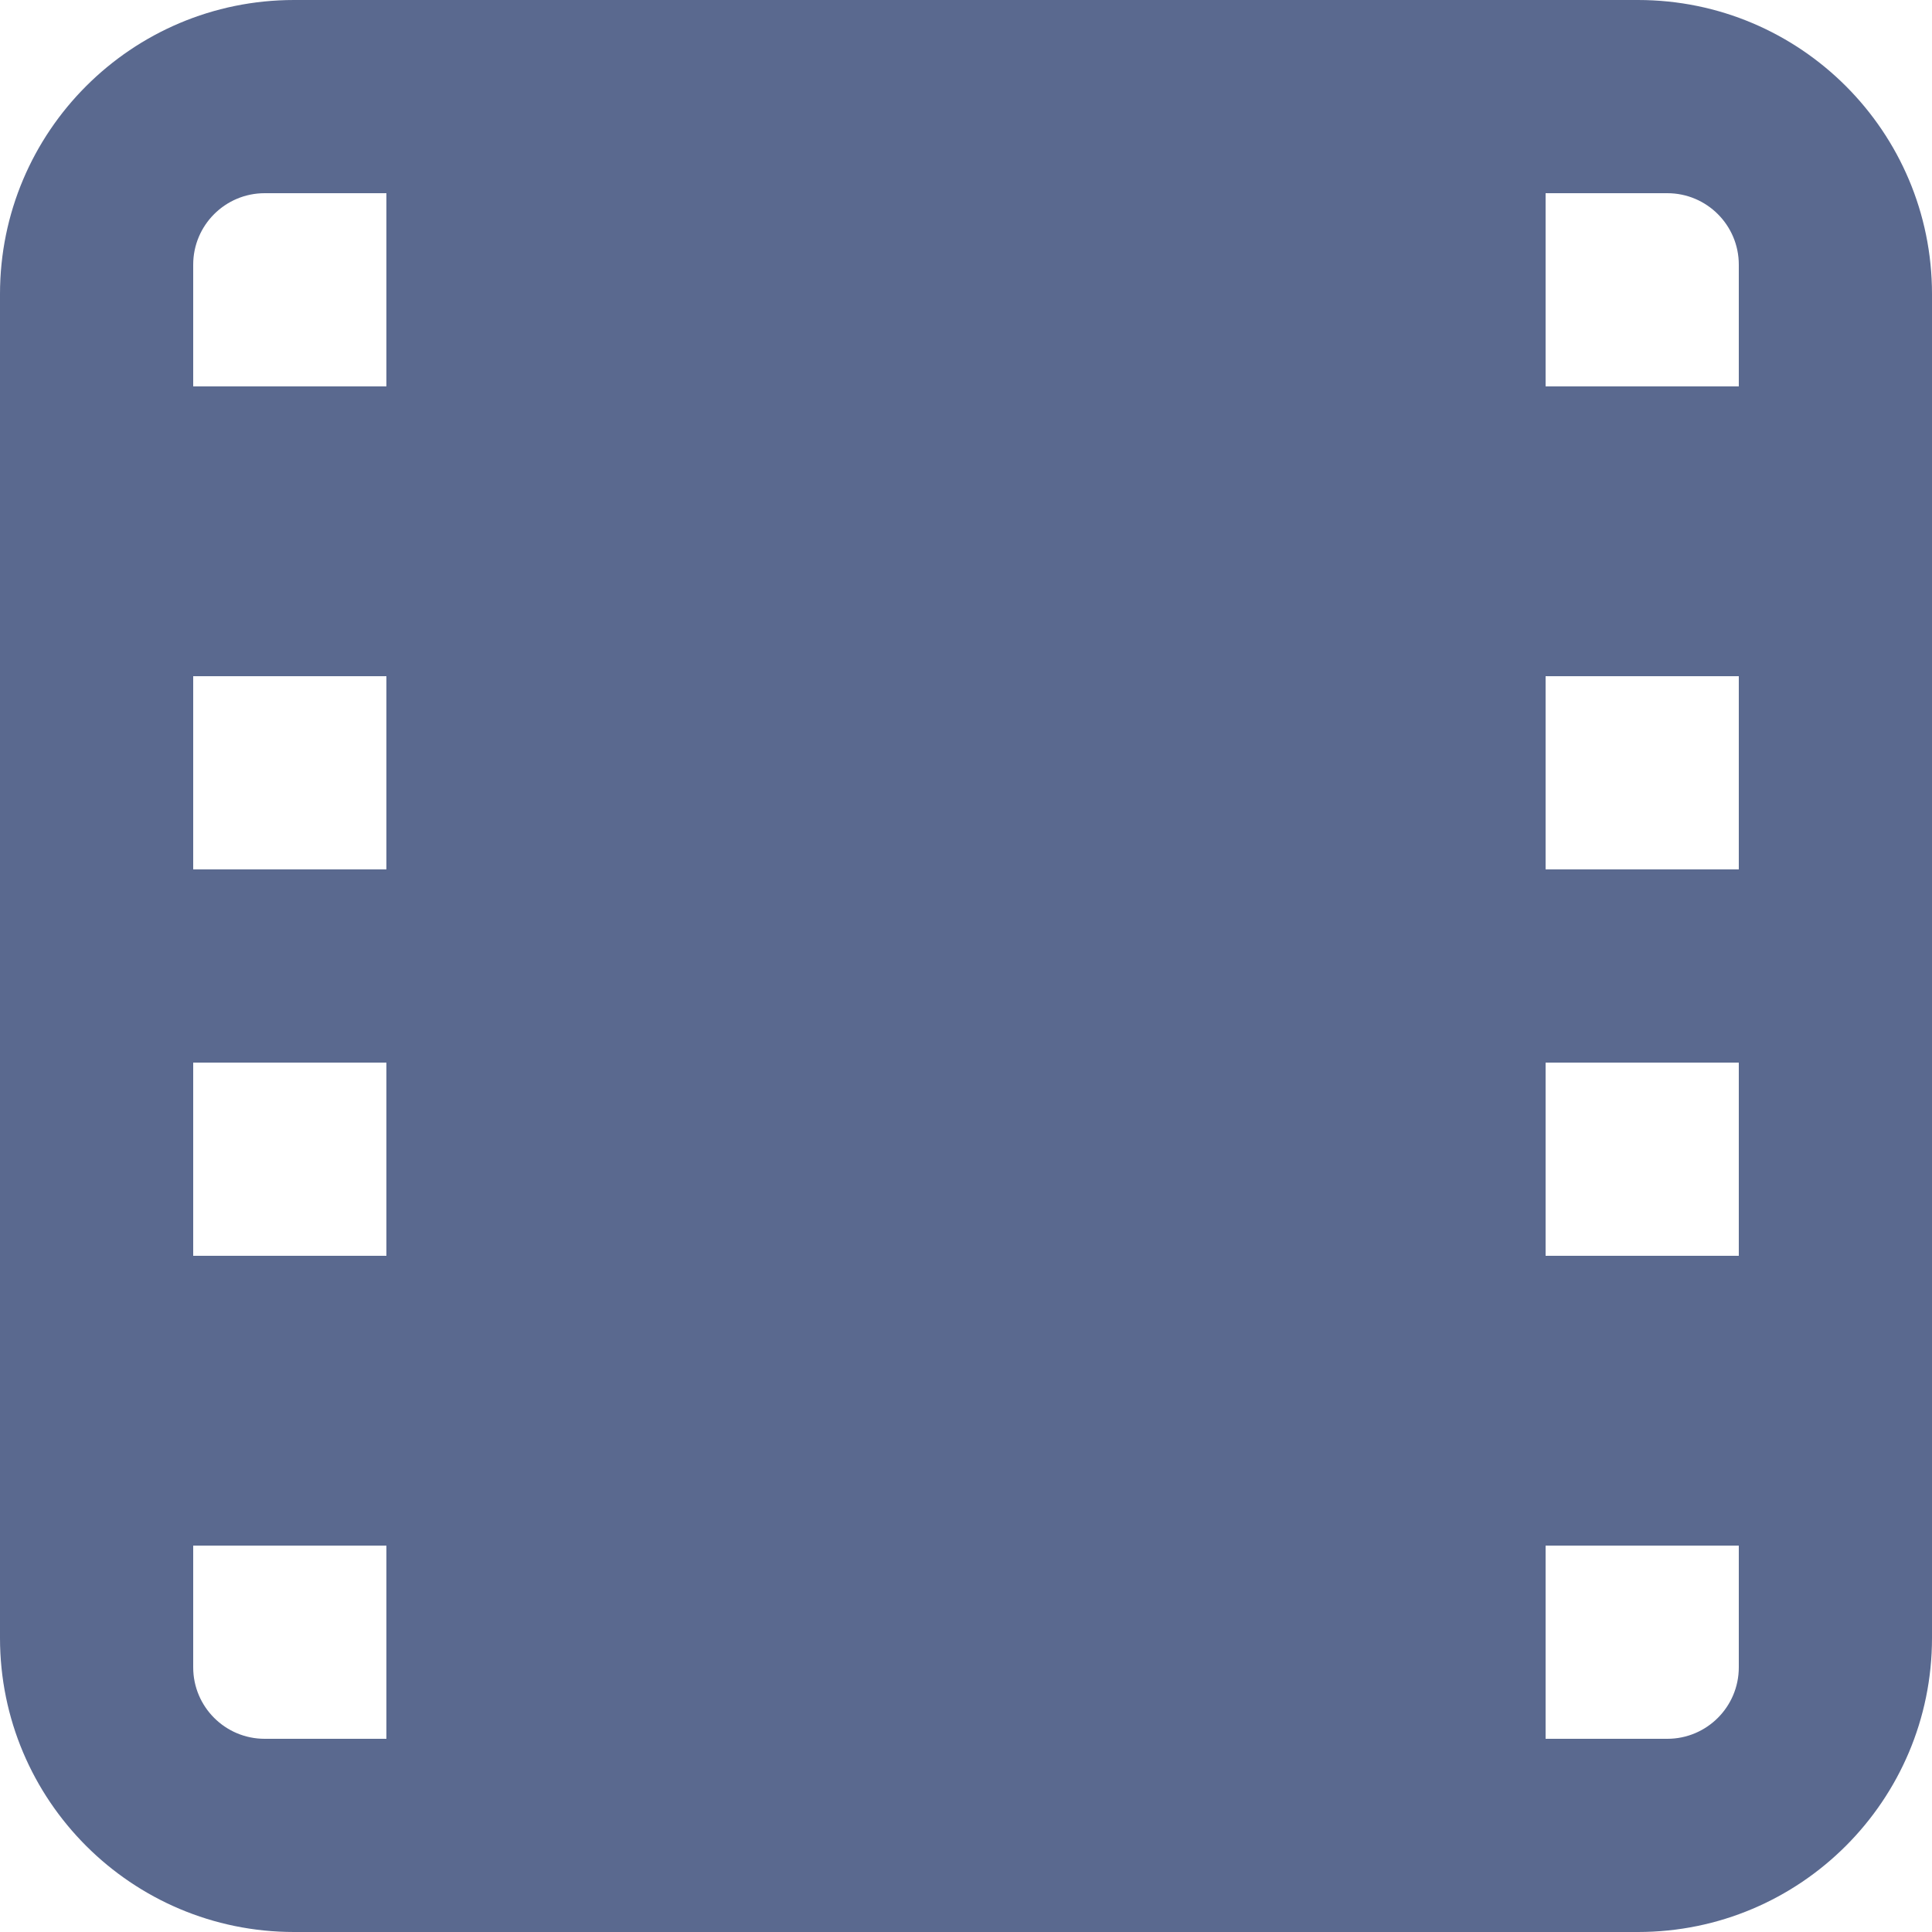
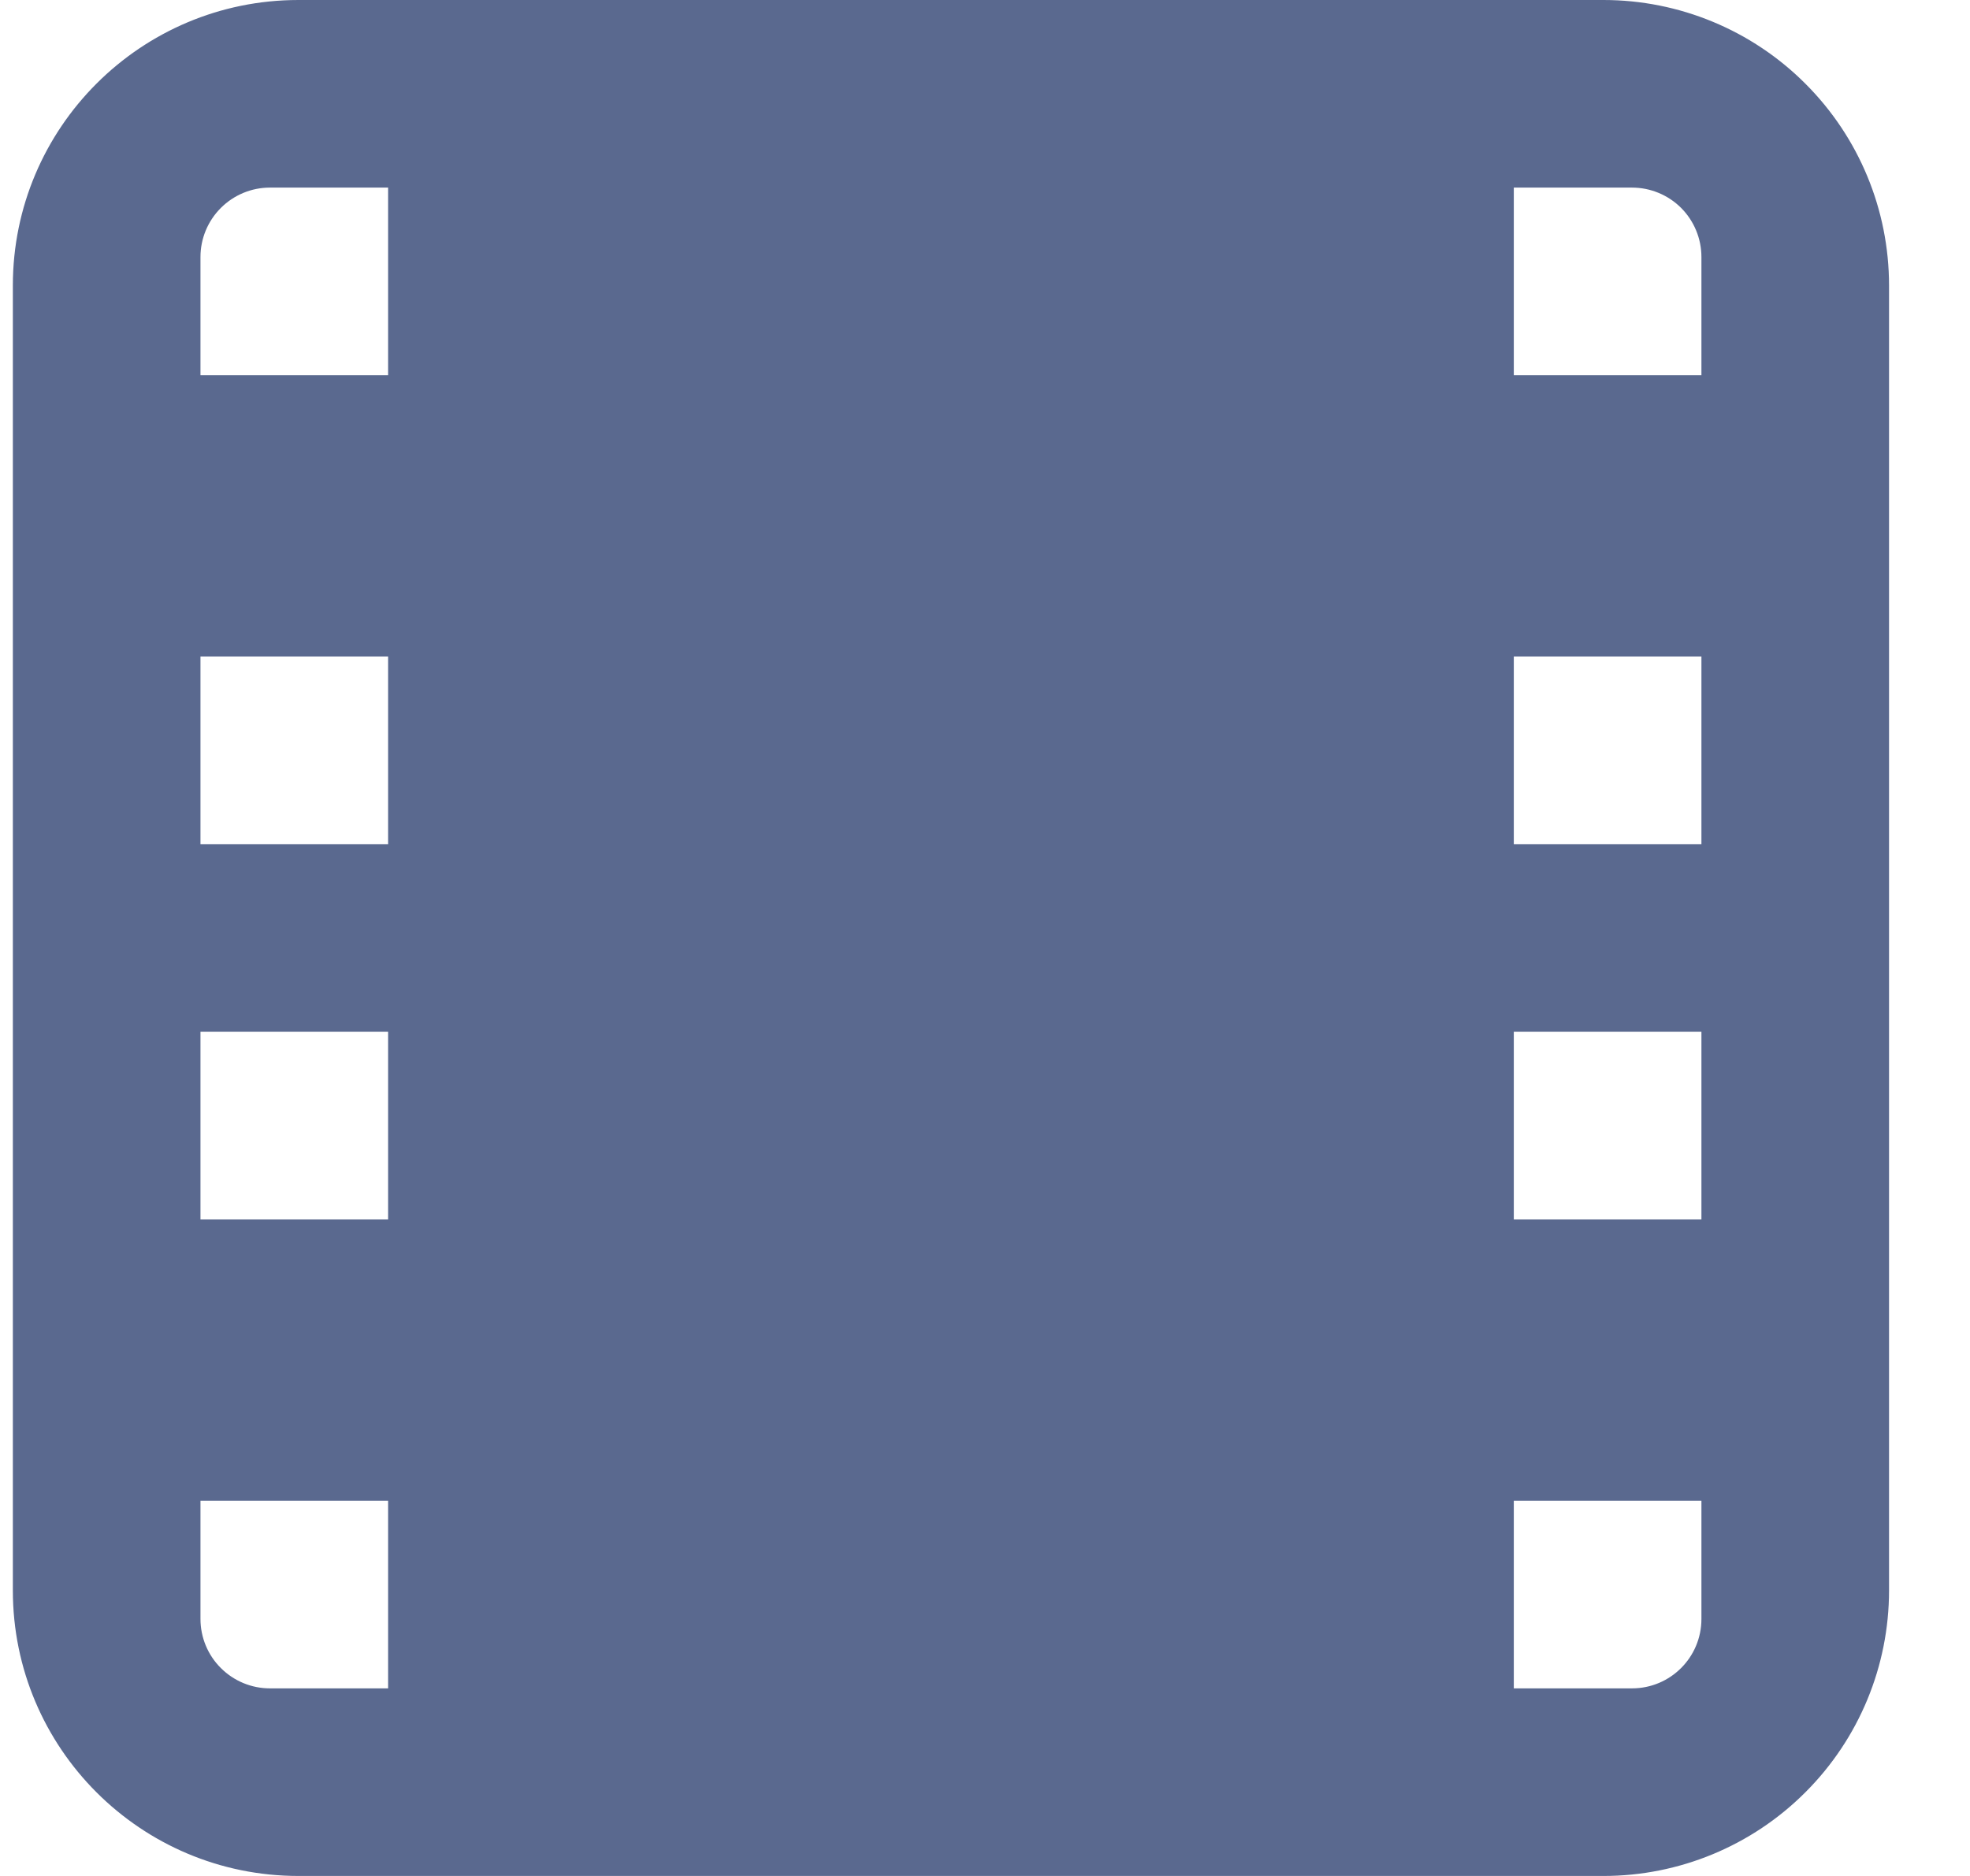
- <svg xmlns="http://www.w3.org/2000/svg" width="20" height="20">
-   <path d="M16.956 0H3.044A3.044 3.044 0 0 0 0 3.044v13.912A3.044 3.044 0 0 0 3.044 20h13.912A3.044 3.044 0 0 0 20 16.956V3.044A3.044 3.044 0 0 0 16.956 0ZM4 9H2V7h2v2Zm-2 2h2v2H2v-2Zm16-2h-2V7h2v2Zm-2 2h2v2h-2v-2Zm2-8.26V4h-2V2h1.26a.74.74 0 0 1 .74.74ZM2.74 2H4v2H2V2.74A.74.74 0 0 1 2.74 2ZM2 17.26V16h2v2H2.74a.74.74 0 0 1-.74-.74Zm16 0a.74.74 0 0 1-.74.74H16v-2h2v1.26Z" fill="#5A698F" />
+ <svg xmlns="http://www.w3.org/2000/svg" width="21" height="20" viewBox="0 0 21 20" fill="none">
+   <path fill-rule="evenodd" clip-rule="evenodd" d="M17.093 0H3.182C1.5 0 0.137 1.363 0.137 3.044V16.956C0.137 18.637 1.5 20 3.182 20H17.093C17.9 20 18.675 19.679 19.245 19.108C19.817 18.537 20.137 17.763 20.137 16.956V3.044C20.137 2.237 19.817 1.463 19.245 0.892C18.675 0.321 17.9 0 17.093 0ZM4.137 9H2.137V7H4.137V9ZM4.137 11H2.137V13H4.137V11ZM18.137 9H16.137V7H18.137V9ZM18.137 11H16.137V13H18.137V11ZM18.137 2.74V4H16.137V2H17.397C17.593 2 17.782 2.078 17.921 2.217C18.059 2.356 18.137 2.544 18.137 2.74ZM4.137 2H2.877C2.681 2 2.493 2.078 2.354 2.217C2.215 2.356 2.137 2.544 2.137 2.74V4H4.137V2ZM2.137 17.26V16H4.137V18H2.877C2.681 18 2.493 17.922 2.354 17.783C2.215 17.645 2.137 17.456 2.137 17.26ZM17.397 18C17.806 18 18.137 17.669 18.137 17.26V16H16.137V18H17.397Z" fill="#5A698F" />
</svg>
